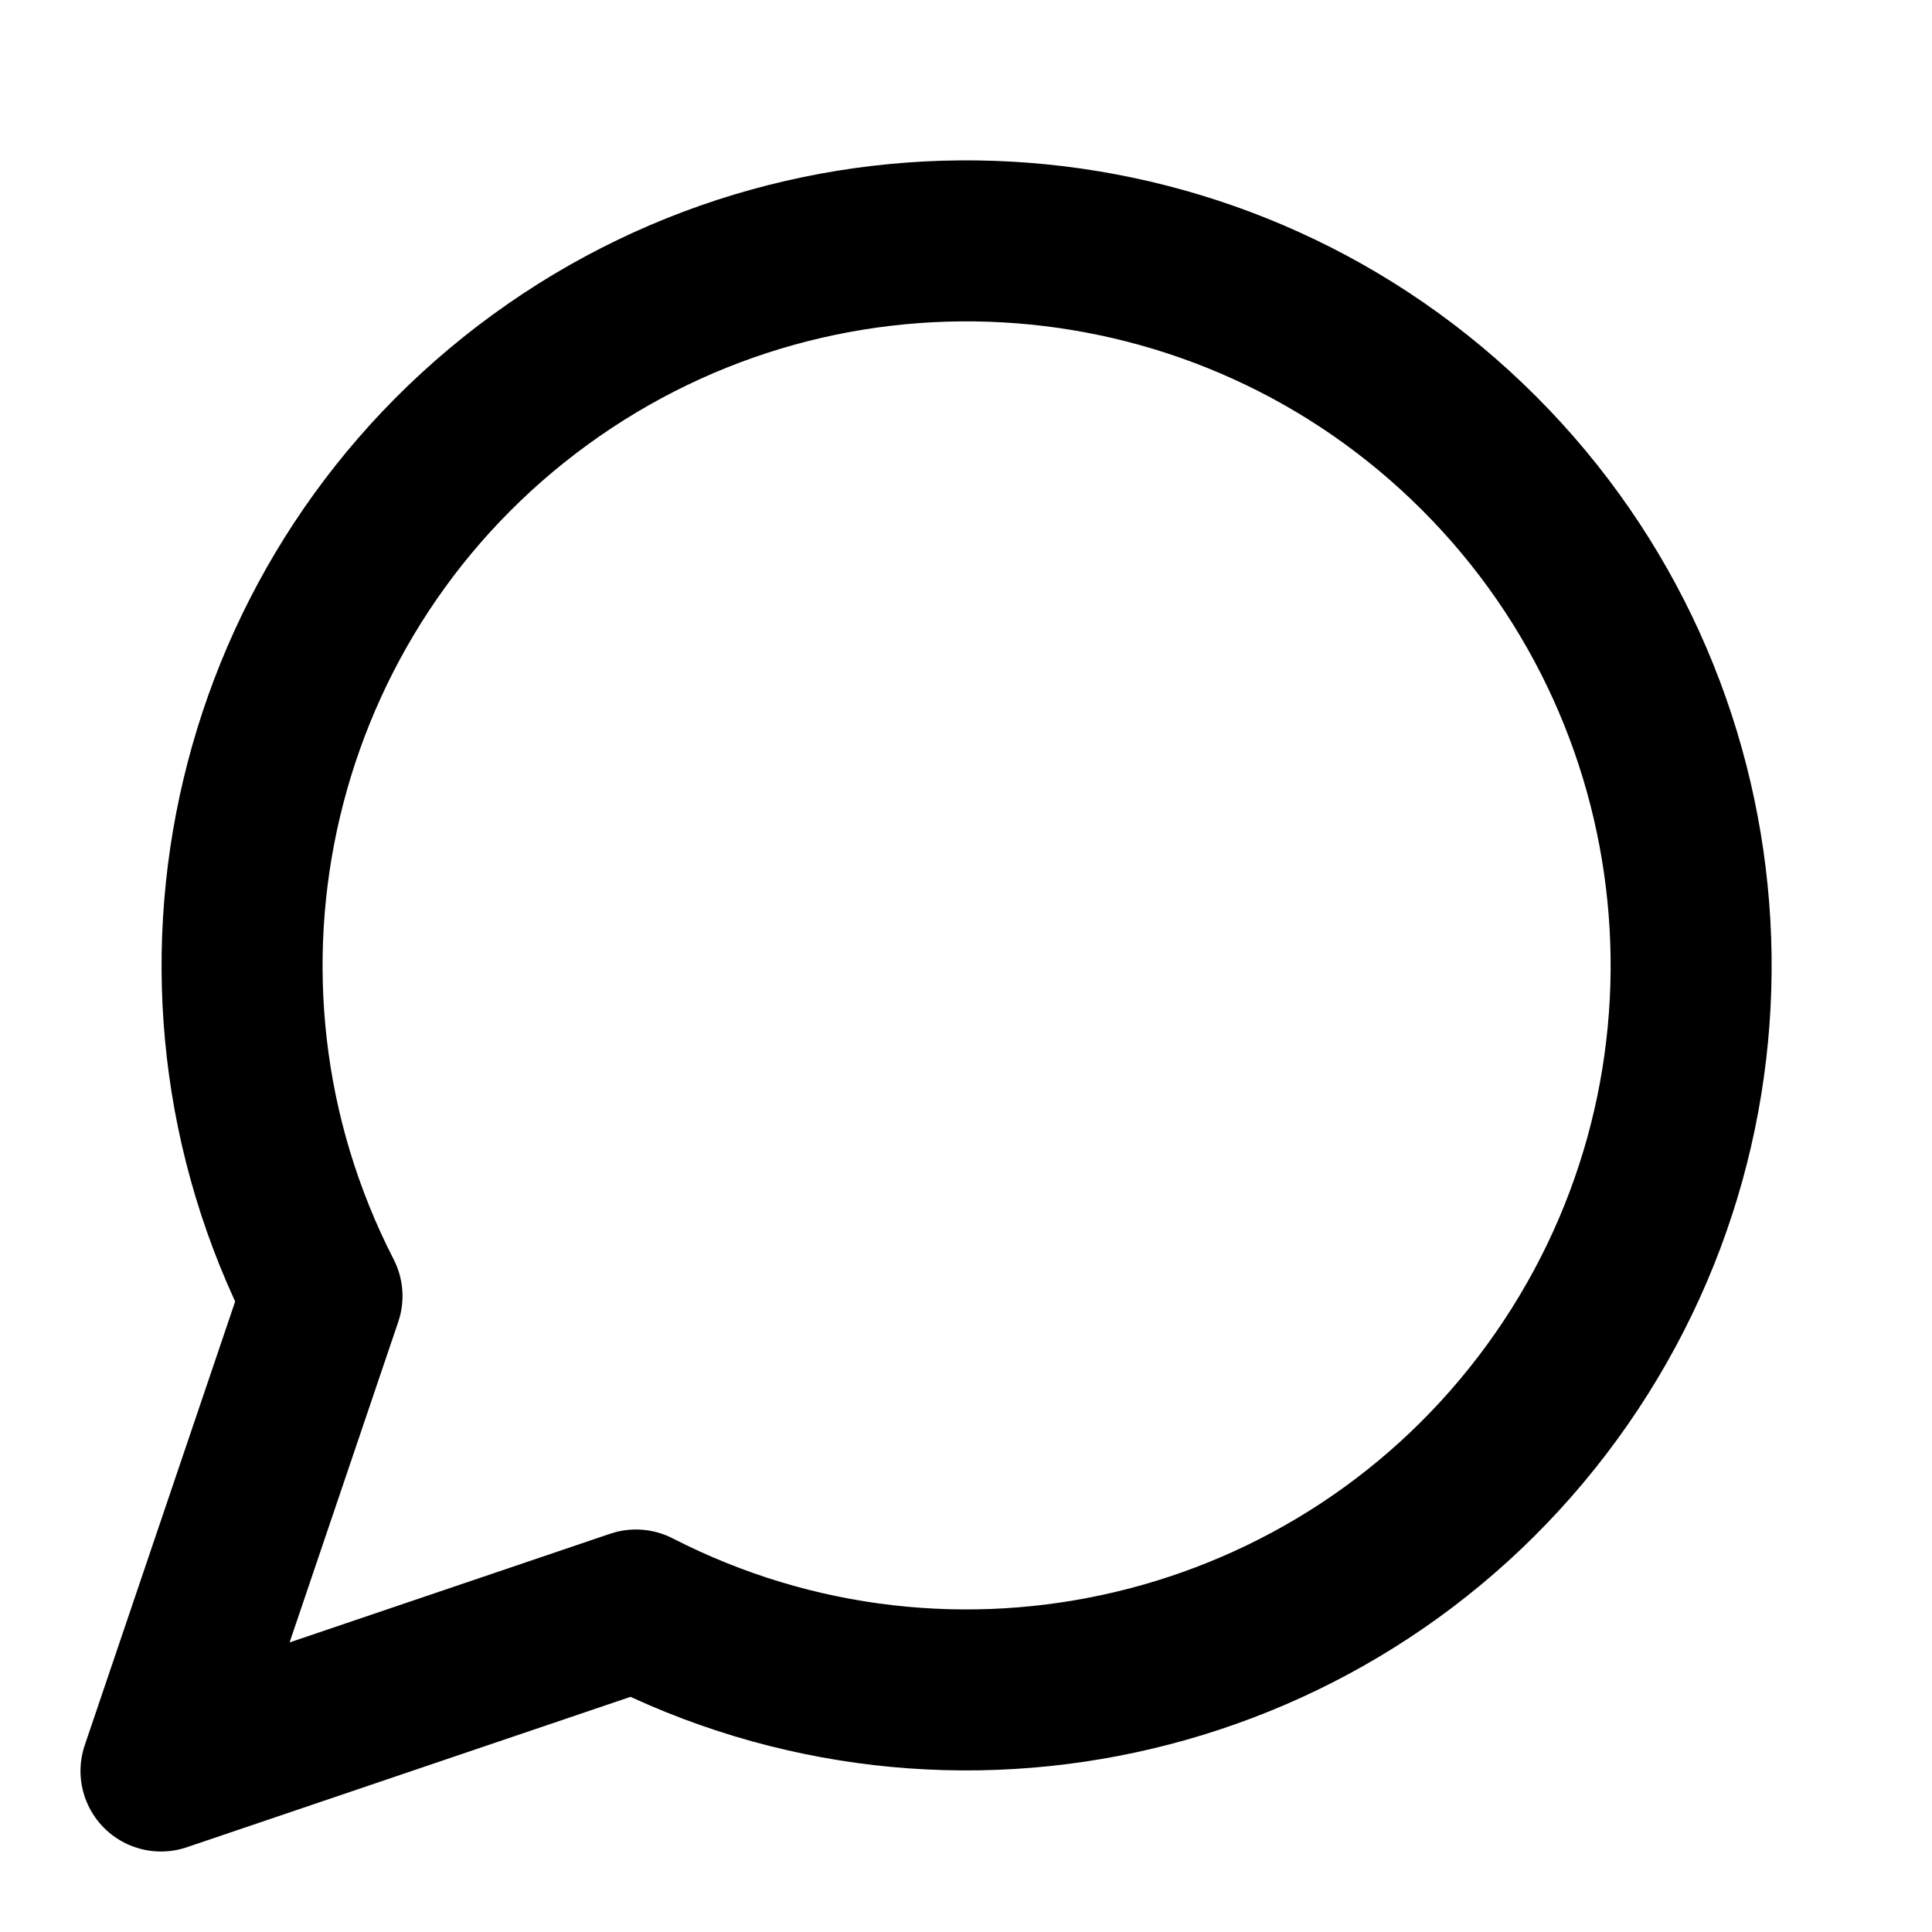
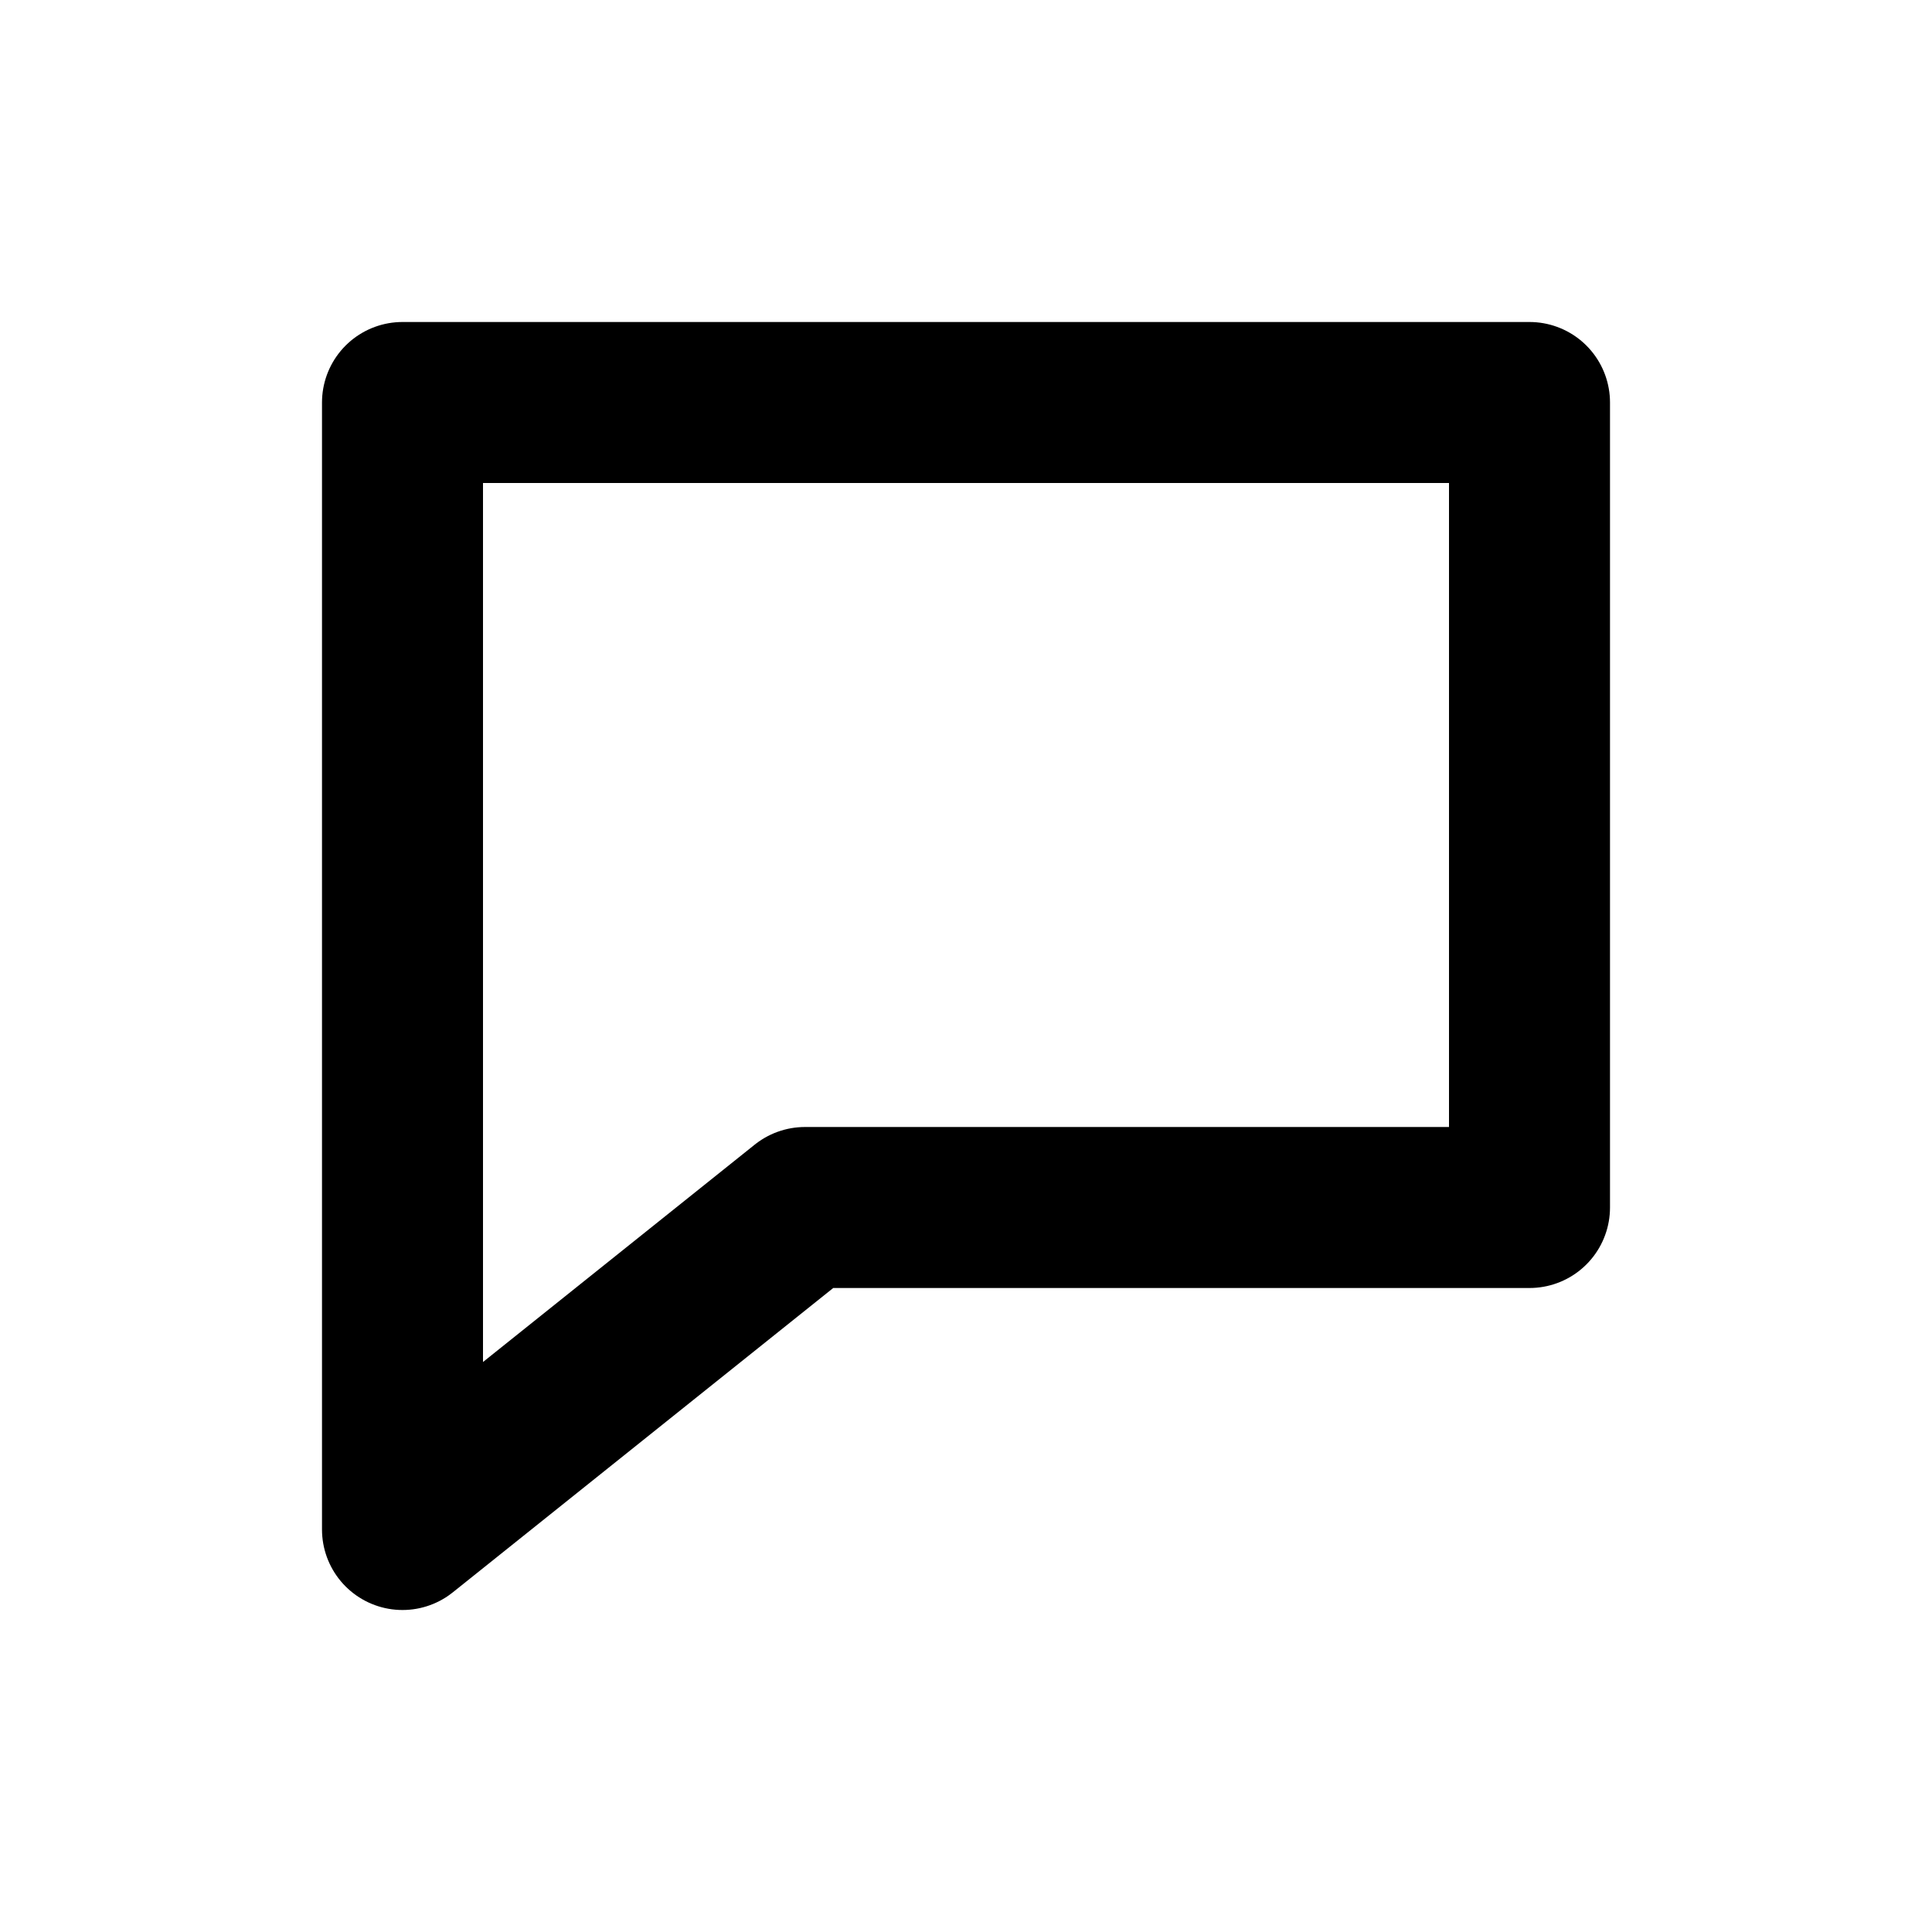
<svg xmlns="http://www.w3.org/2000/svg" width="24" height="24" viewBox="0 0 24 24" fill="none" stroke="currentColor" stroke-width="2" stroke-linecap="round" stroke-linejoin="round">
-   <path d="M7.9 20A9 9 0 1 0 4 16.1L2 22Z" />
+   <path d="M5 5h14v10H10l-5 4Z" />
</svg>
